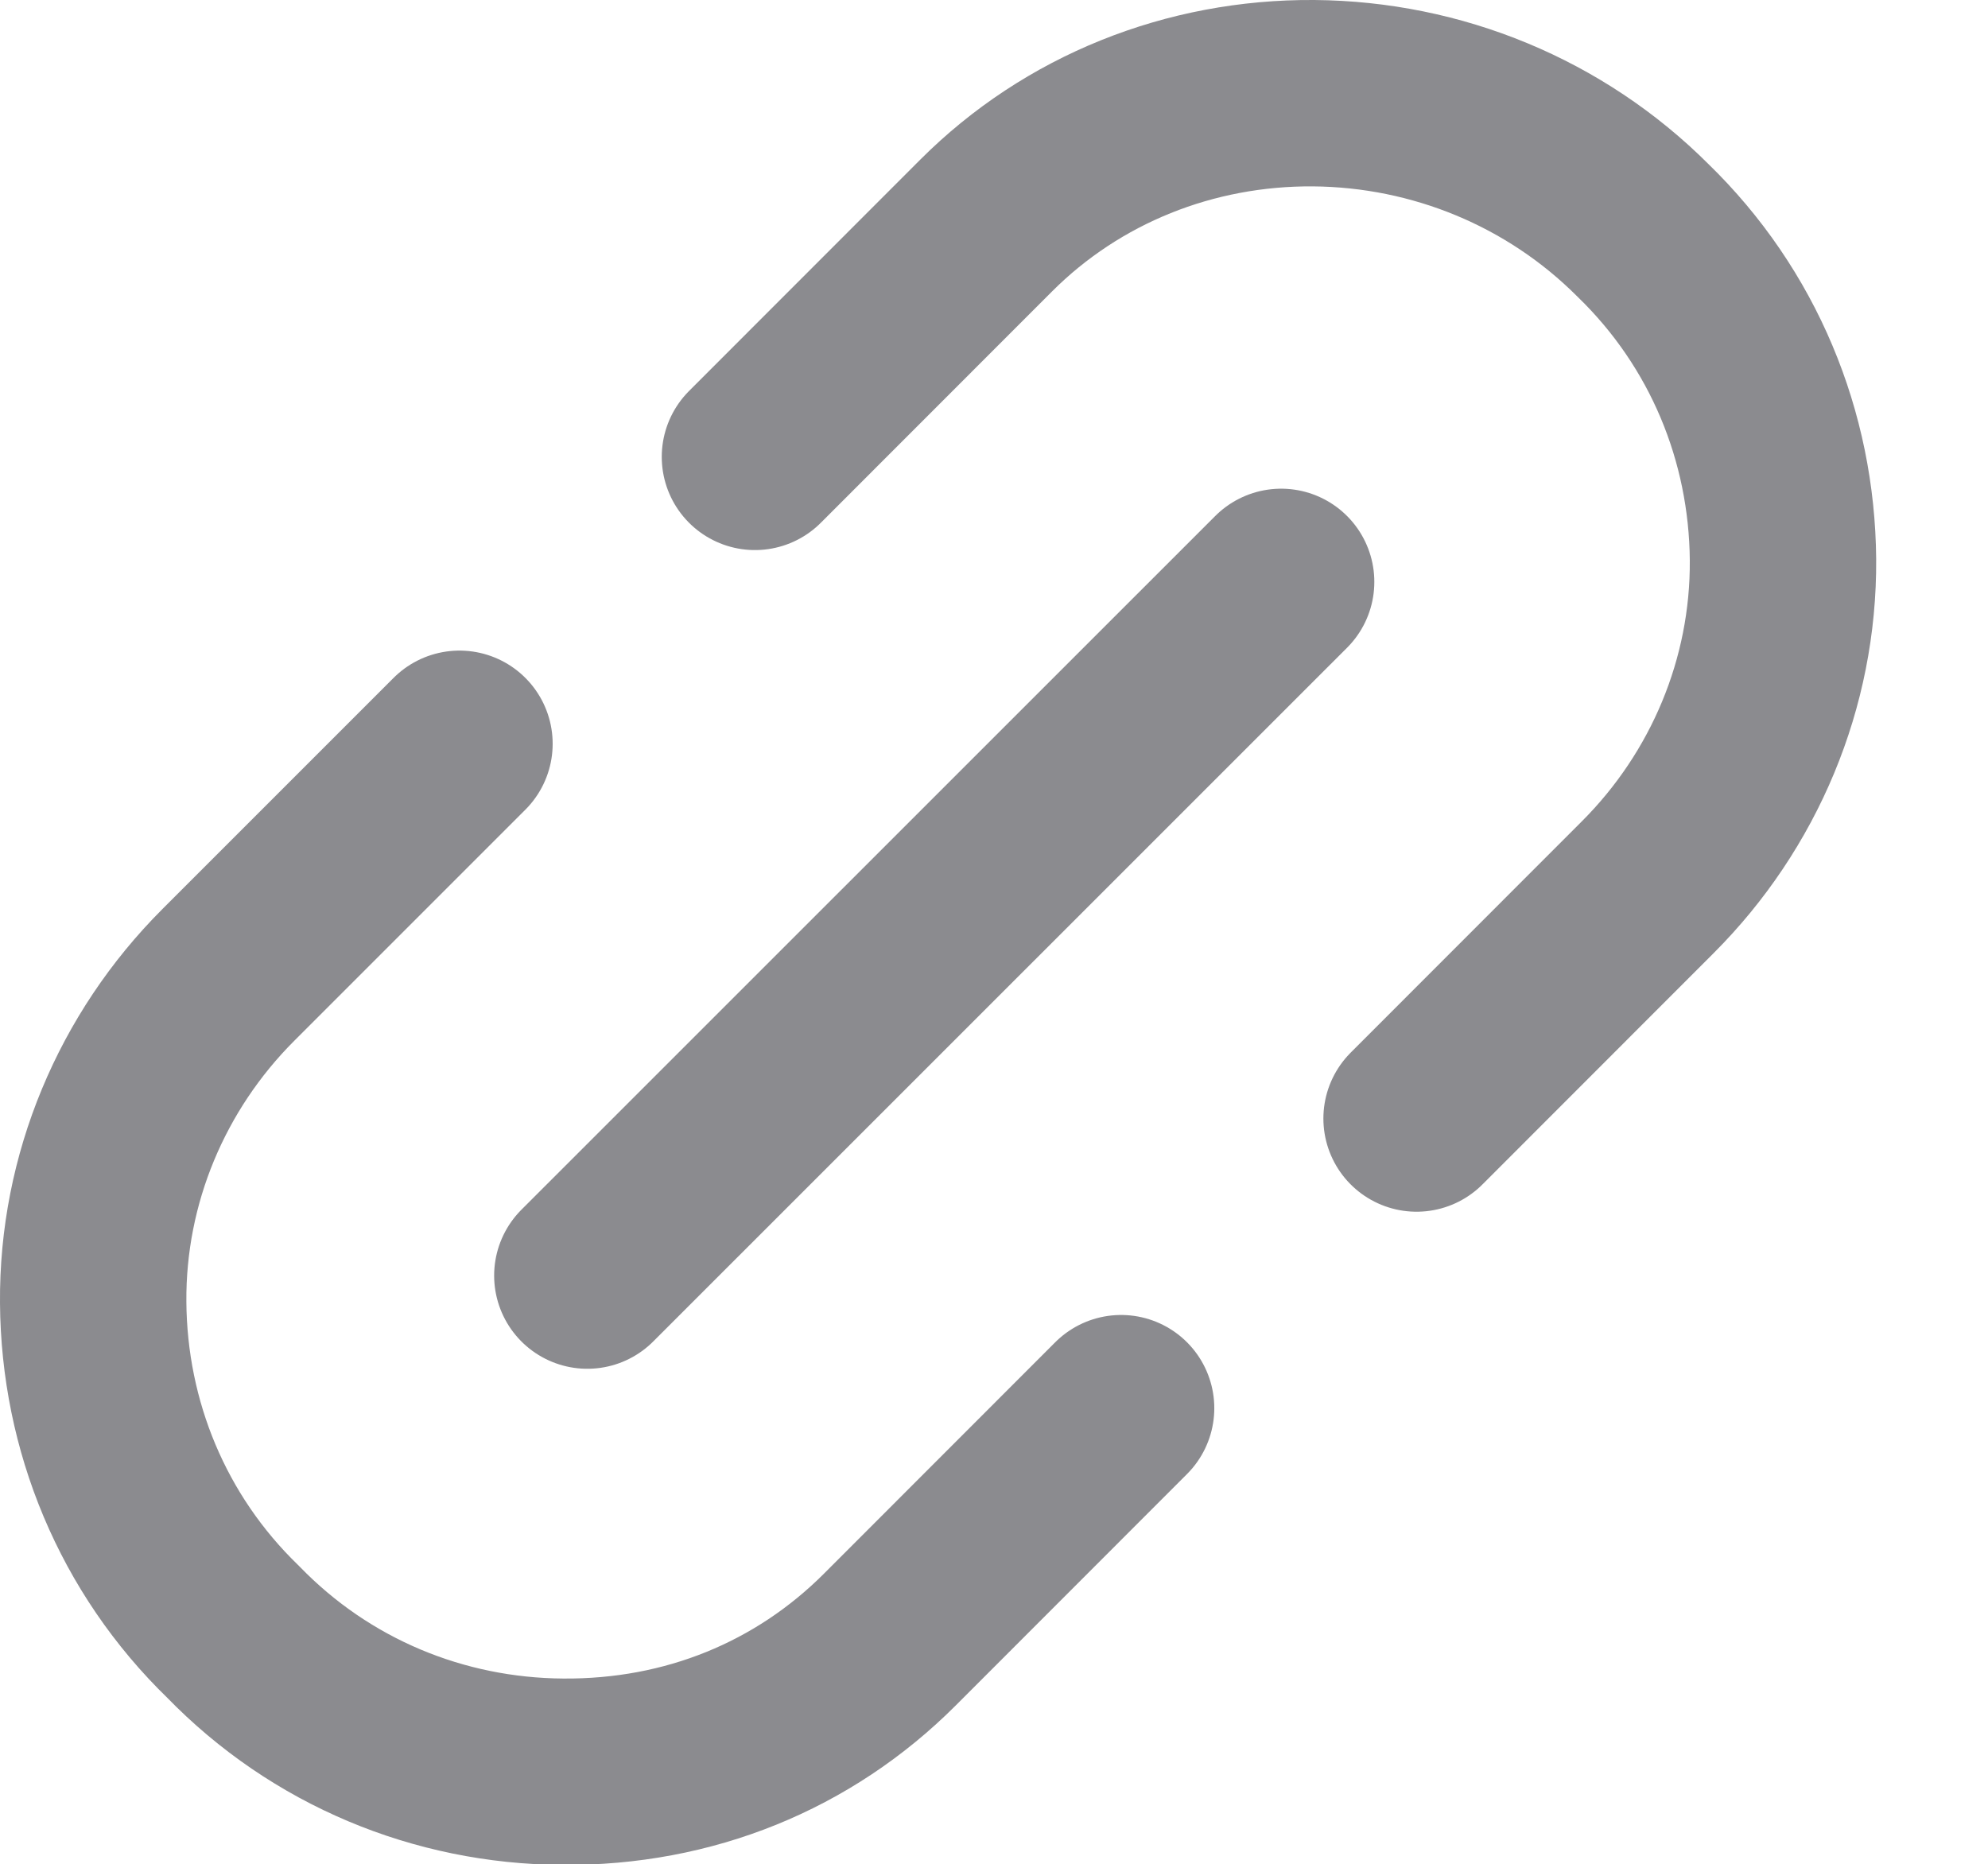
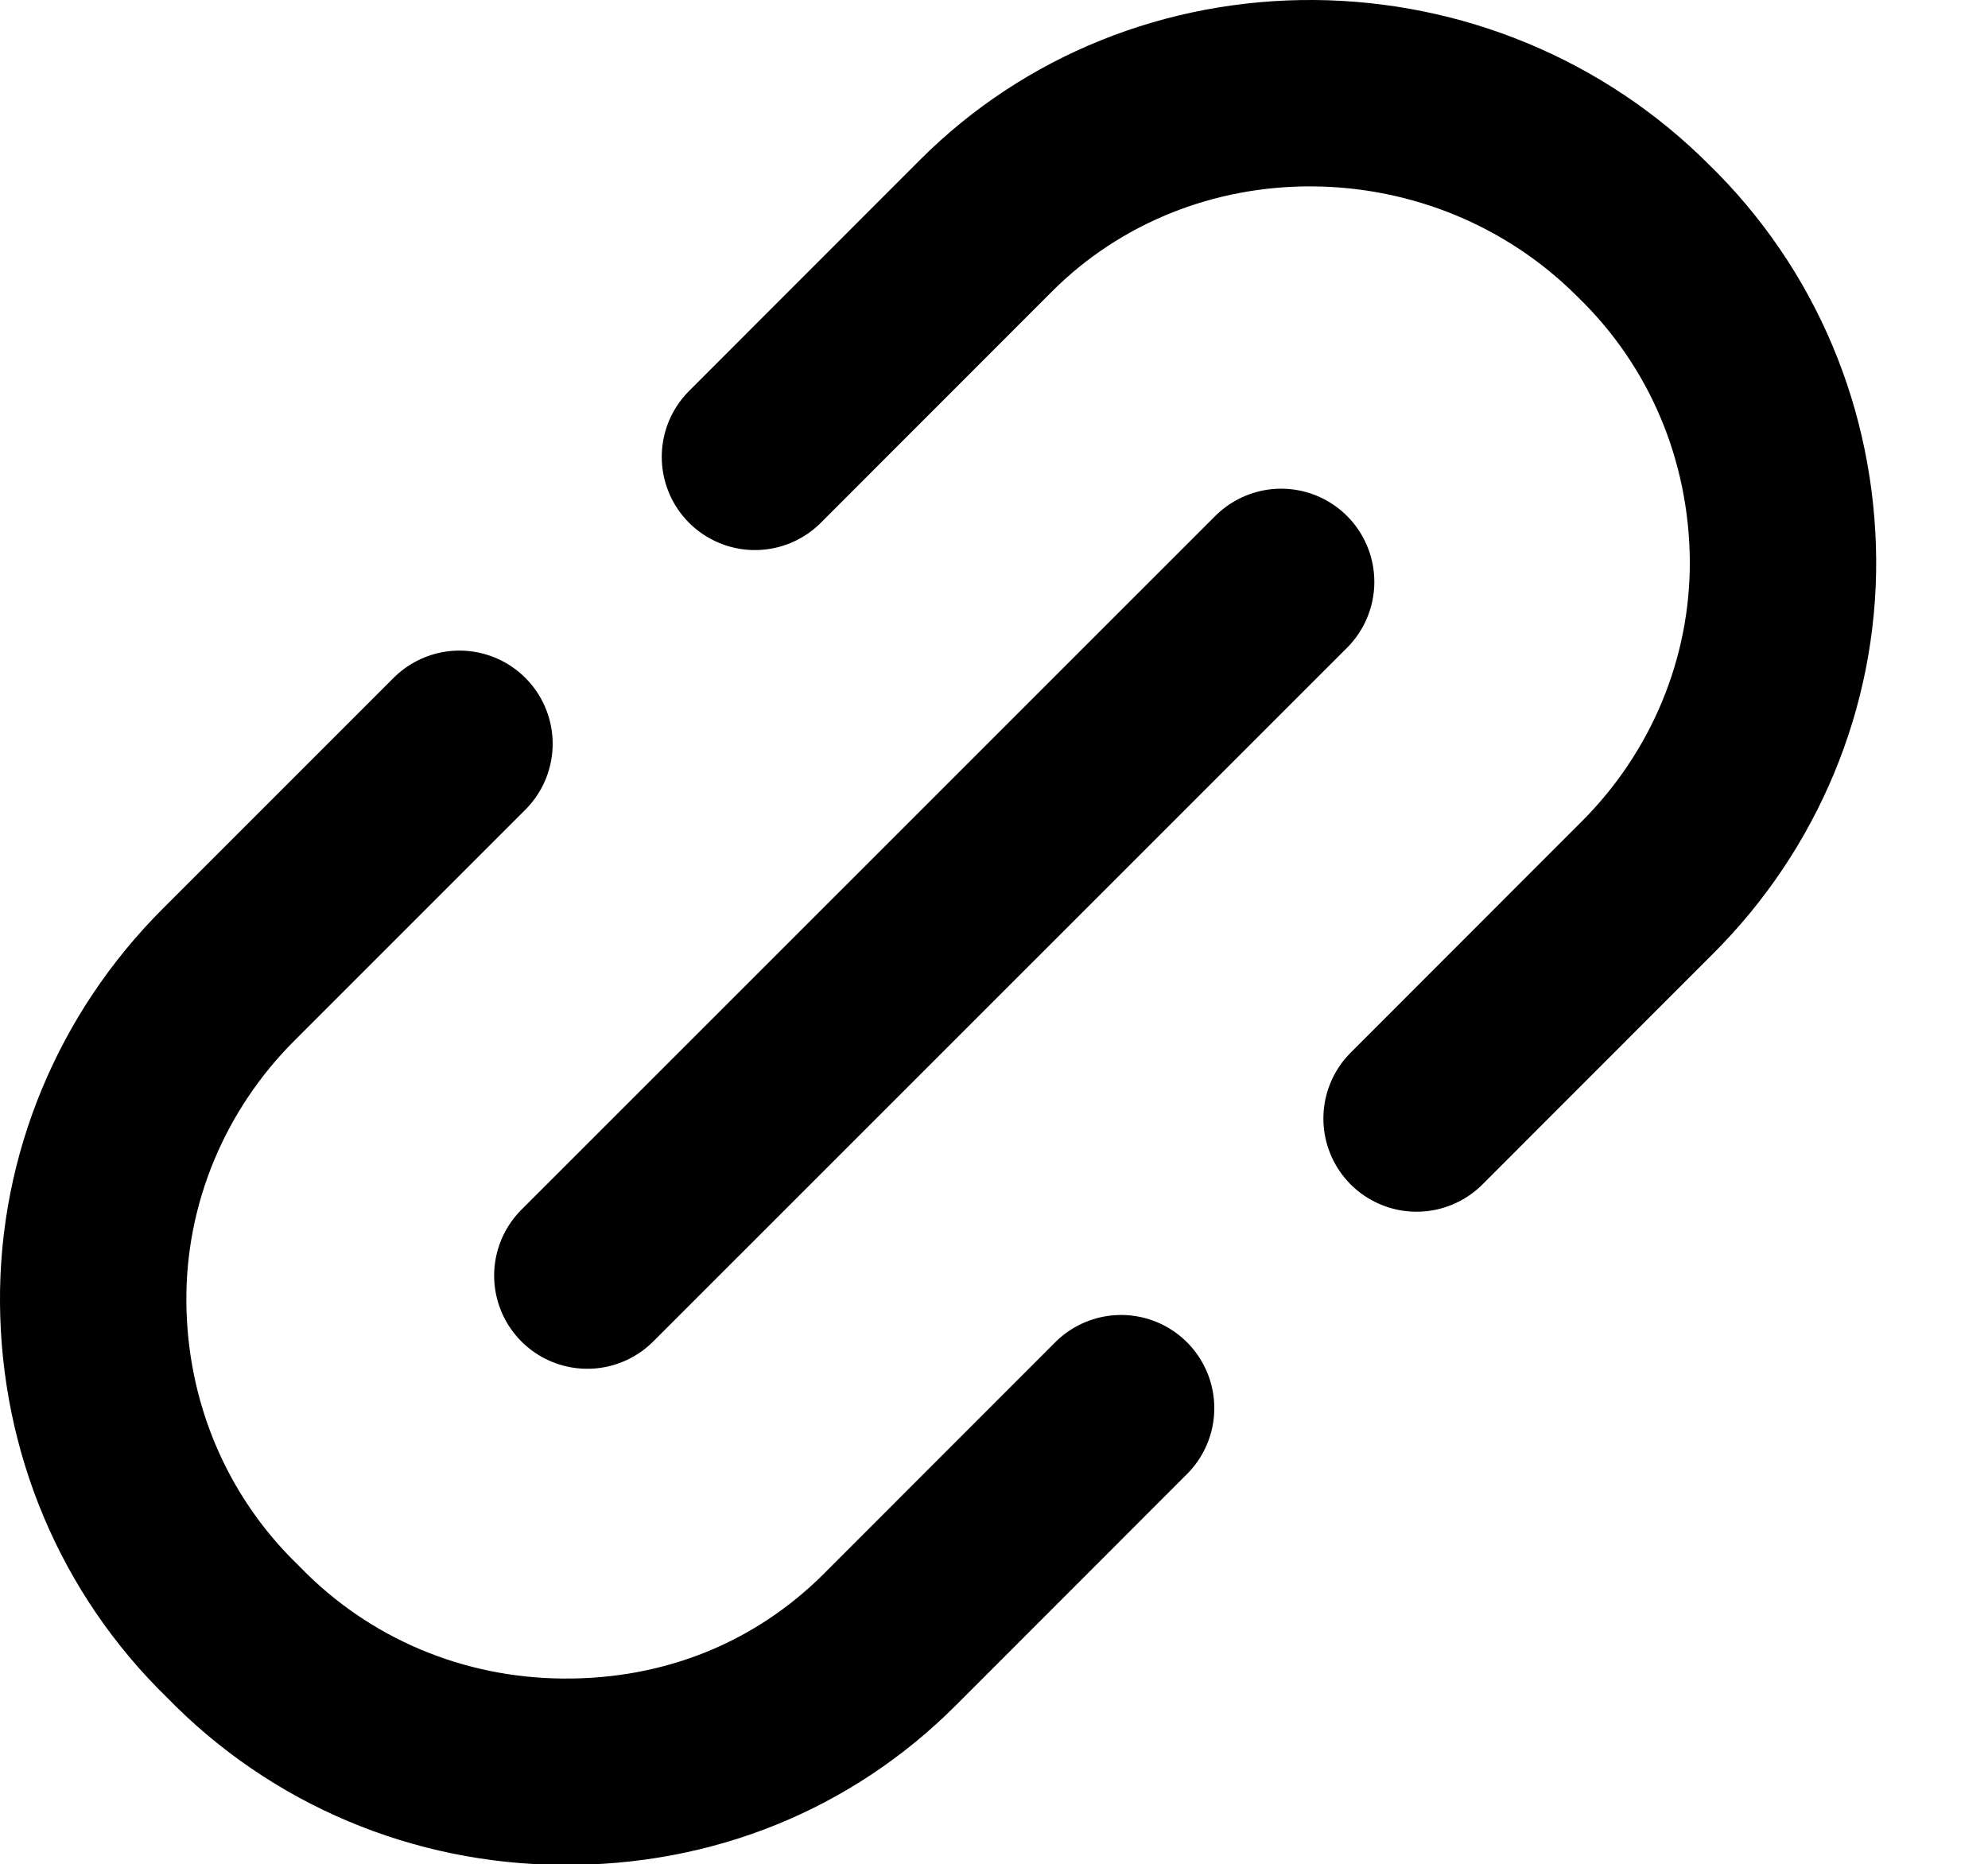
<svg xmlns="http://www.w3.org/2000/svg" width="16" height="15" viewBox="0 0 16 15" fill="none">
-   <path d="M3.698 5.986L1.837 7.847C1.142 8.542 0.742 9.488 0.75 10.482C0.757 11.476 1.148 12.428 1.876 13.133C2.582 13.861 3.533 14.252 4.527 14.259C5.544 14.267 6.467 13.89 7.162 13.195L9.023 11.333M11.401 9.002L13.262 7.14C13.957 6.445 14.357 5.499 14.35 4.505C14.342 3.511 13.951 2.56 13.223 1.854C12.518 1.149 11.566 0.758 10.572 0.75C9.578 0.743 8.632 1.12 7.937 1.815L6.076 3.677M4.727 10.266L10.311 4.683" stroke="#8B8B8F" stroke-width="1.5" stroke-linecap="round" stroke-linejoin="round" />
+   <path d="M3.698 5.986L1.837 7.847C1.142 8.542 0.742 9.488 0.75 10.482C0.757 11.476 1.148 12.428 1.876 13.133C2.582 13.861 3.533 14.252 4.527 14.259C5.544 14.267 6.467 13.89 7.162 13.195L9.023 11.333M11.401 9.002L13.262 7.14C13.957 6.445 14.357 5.499 14.35 4.505C14.342 3.511 13.951 2.56 13.223 1.854C12.518 1.149 11.566 0.758 10.572 0.75C9.578 0.743 8.632 1.12 7.937 1.815L6.076 3.677M4.727 10.266L10.311 4.683" stroke="currentColor" stroke-width="1.5" stroke-linecap="round" stroke-linejoin="round" />
</svg>
